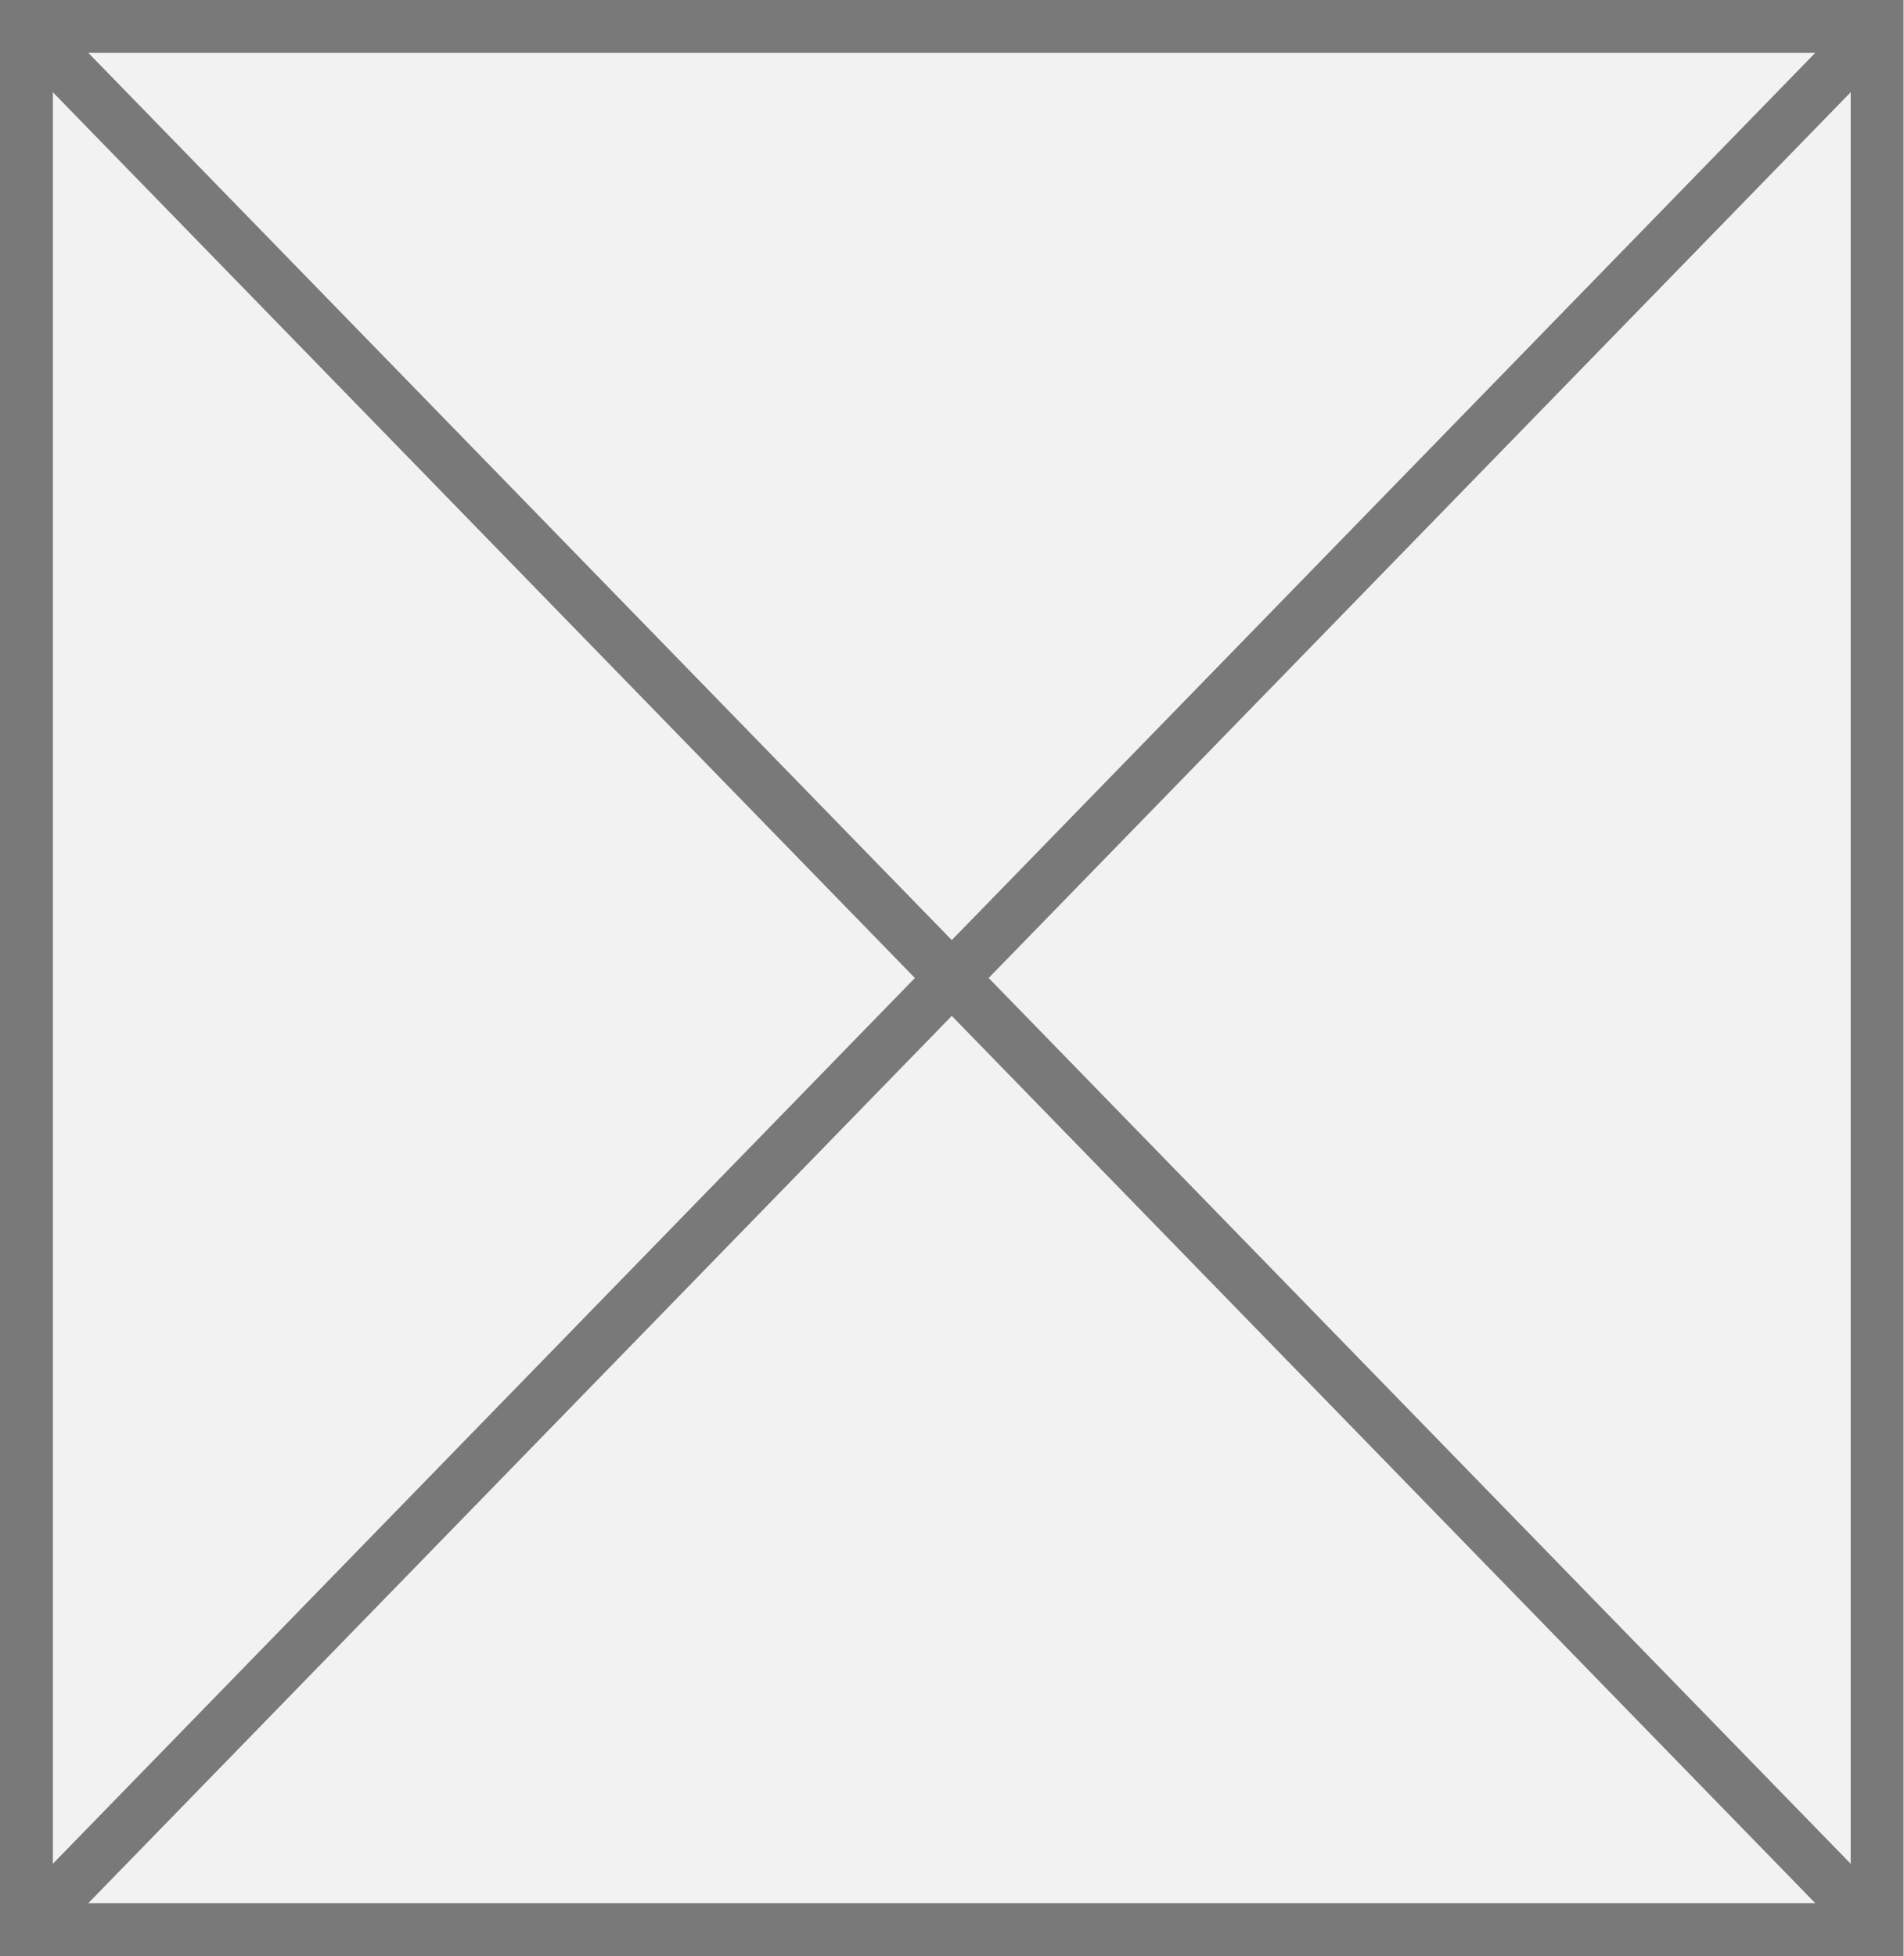
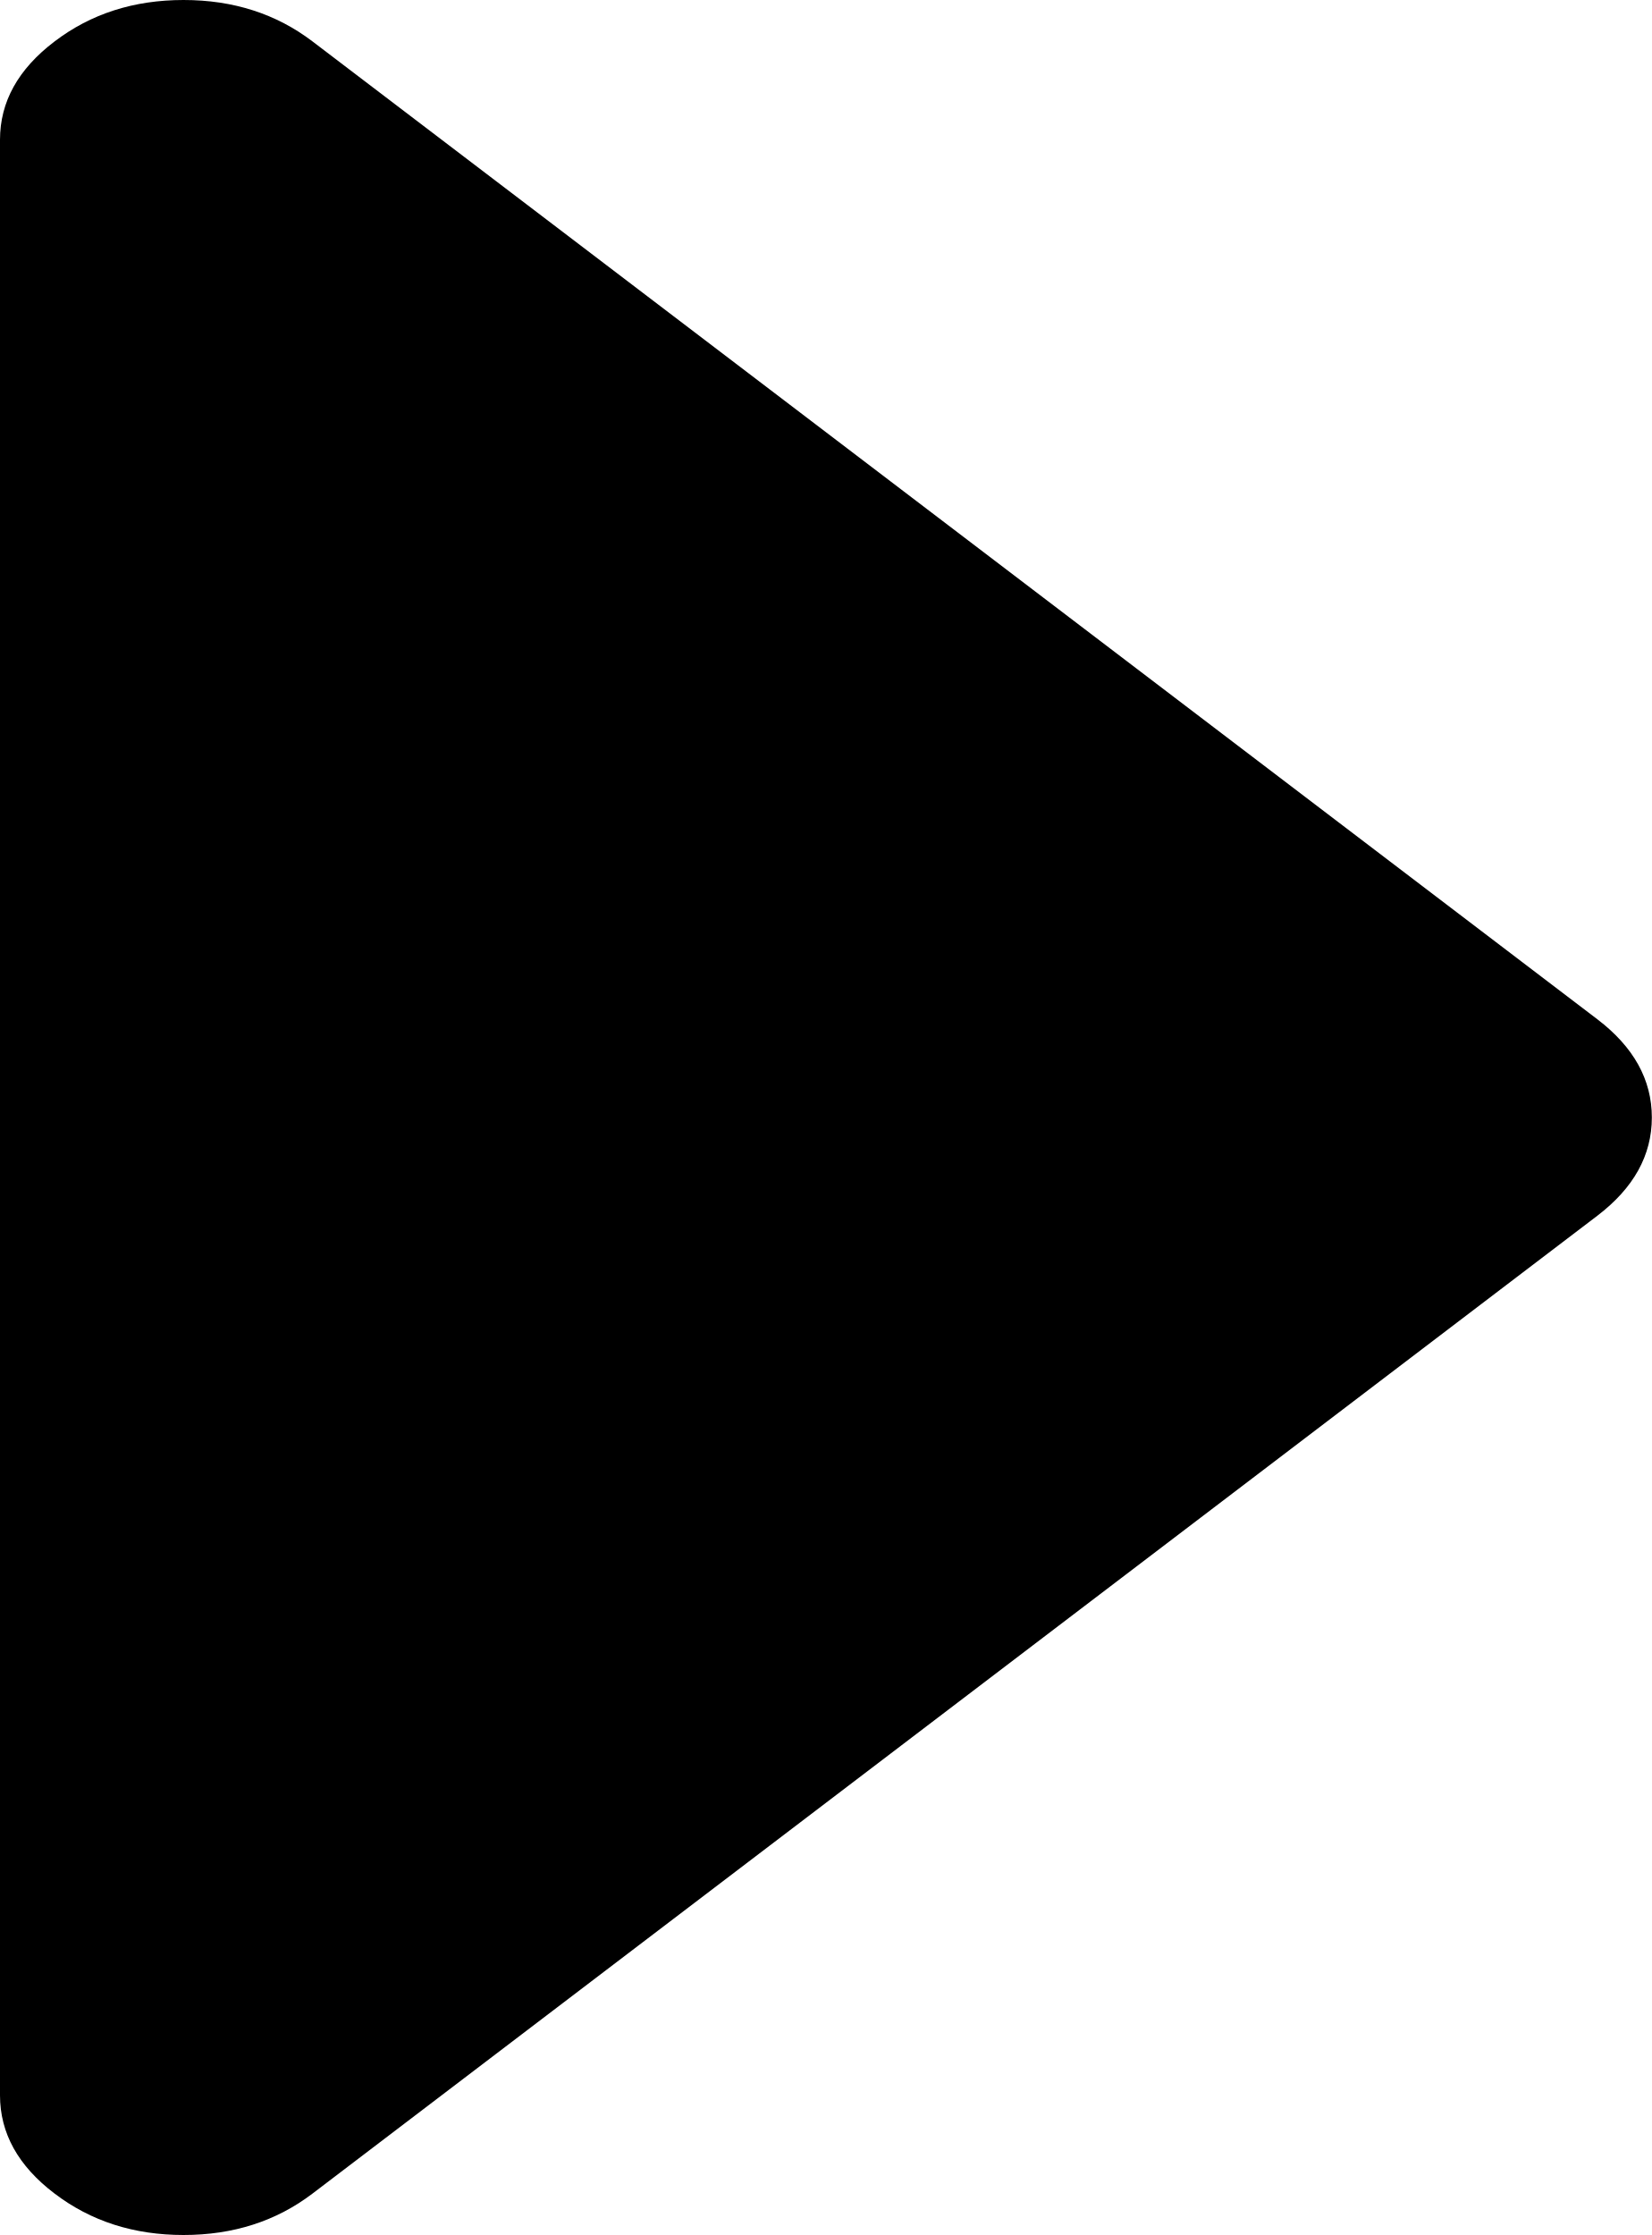
- <svg xmlns="http://www.w3.org/2000/svg" version="1.1" width="36px" height="37px">
-   <g transform="matrix(1 0 0 1 -325 -606 )">
-     <path d="M 325.5 606.5  L 360.5 606.5  L 360.5 642.5  L 325.5 642.5  L 325.5 606.5  Z " fill-rule="nonzero" fill="#f2f2f2" stroke="none" />
-     <path d="M 325.5 606.5  L 360.5 606.5  L 360.5 642.5  L 325.5 642.5  L 325.5 606.5  Z " stroke-width="1" stroke="#797979" fill="none" />
-     <path d="M 325.358 606.368  L 360.642 642.632  M 360.642 606.368  L 325.358 642.632  " stroke-width="1" stroke="#797979" fill="none" />
+ <svg xmlns="http://www.w3.org/2000/svg" version="1.1" width="17px" height="23px">
+   <g transform="matrix(1 0 0 1 -376 -190 )">
+     <path d="M 16.439 10.489  C 16.813 10.774  17 11.111  17 11.5  C 17 11.889  16.813 12.226  16.439 12.511  L 3.217 22.573  C 2.843 22.858  2.4 23  1.889 23  C 1.377 23  0.935 22.858  0.561 22.573  C 0.187 22.289  0 21.952  0 21.562  L 0 1.438  C 0 1.048  0.187 0.711  0.561 0.427  C 0.935 0.142  1.377 0  1.889 0  C 2.4 0  2.843 0.142  3.217 0.427  L 16.439 10.489  Z " fill-rule="nonzero" fill="#000000" stroke="none" transform="matrix(1 0 0 1 376 190 )" />
  </g>
</svg>
